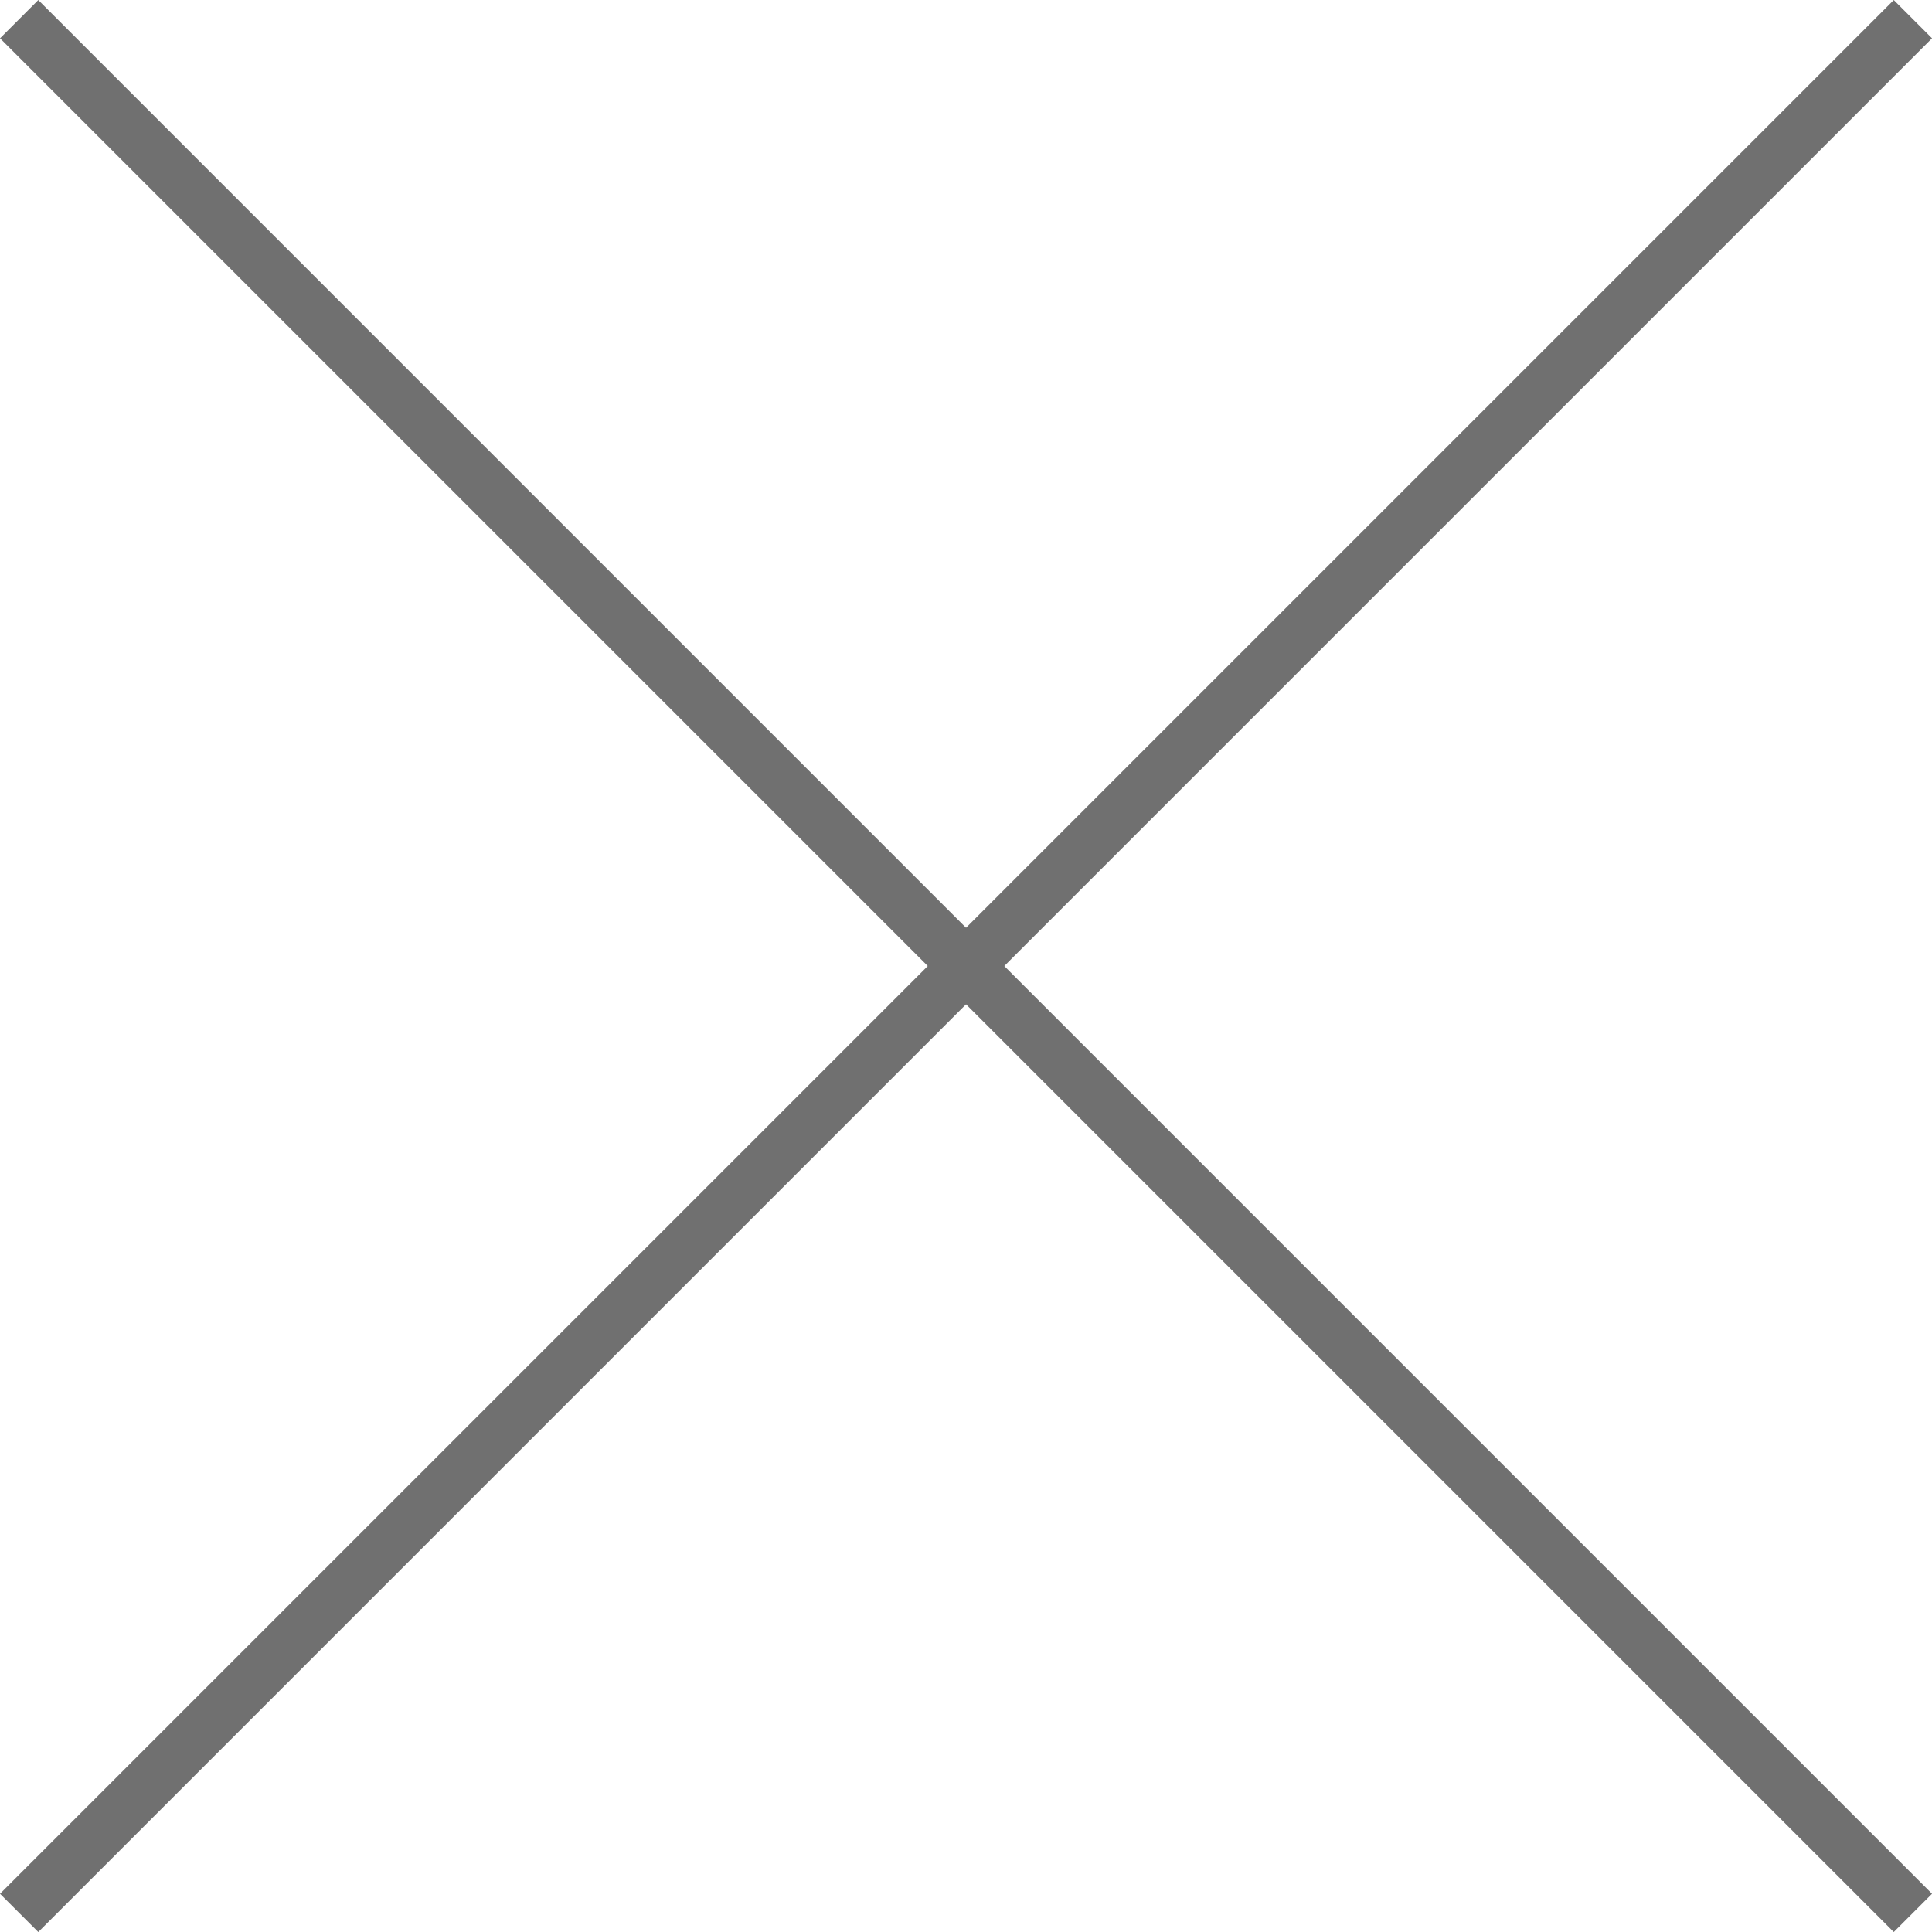
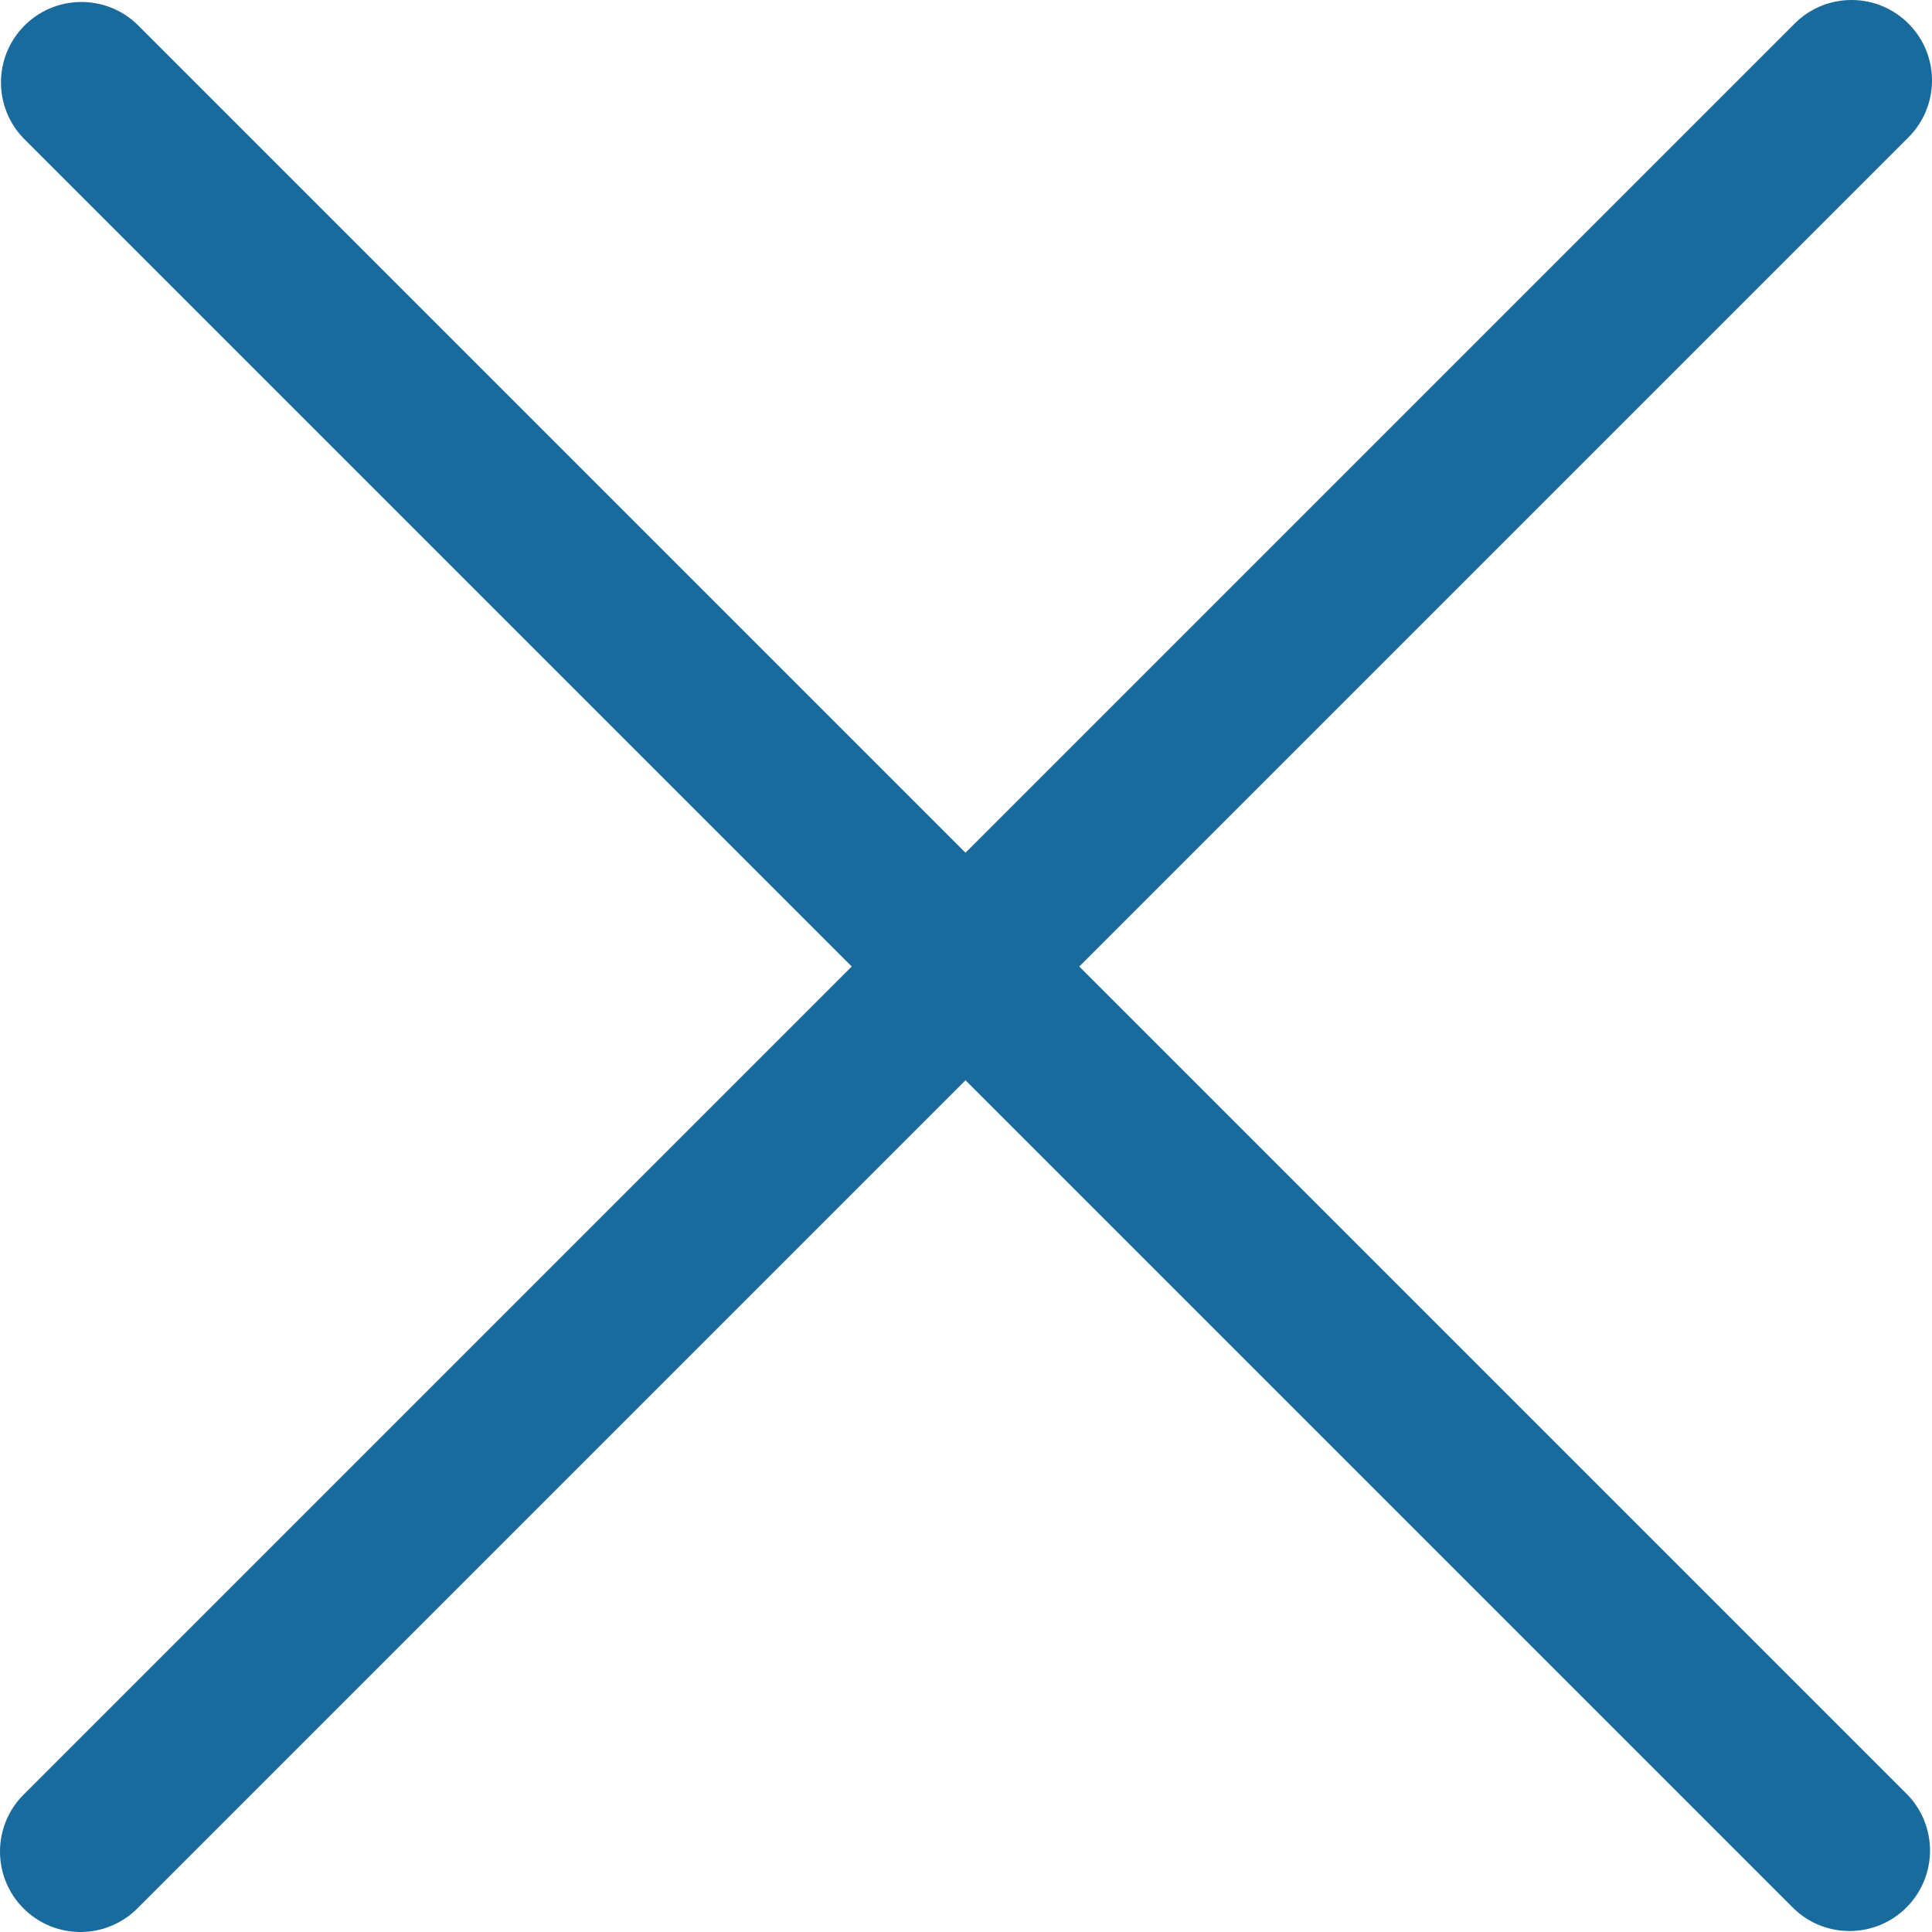
- <svg xmlns="http://www.w3.org/2000/svg" width="35.707" height="35.707" viewBox="0 0 35.707 35.707">
-   <g id="close_modal" data-name="close modal" transform="translate(0.354 0.354)">
-     <line id="Line_1" data-name="Line 1" x1="35" y2="35" fill="none" stroke="#707070" stroke-width="1" />
-     <line id="Line_2" data-name="Line 2" x1="35" y2="35" transform="translate(35) rotate(90)" fill="none" stroke="#707070" stroke-width="1" />
+ <svg xmlns="http://www.w3.org/2000/svg" fill="#186b9c" version="1.1" id="close_modal" x="0px" y="0px" viewBox="0 0 409.806 409.806" style="enable-background:new 0 0 409.806 409.806;" xml:space="preserve">
+   <g>
+     <g>
+       <path d="M228.929,205.01L404.596,29.343c6.78-6.548,6.968-17.352,0.42-24.132c-6.548-6.78-17.352-6.968-24.132-0.42    c-0.142,0.137-0.282,0.277-0.42,0.42L204.796,180.878L29.129,5.21c-6.78-6.548-17.584-6.36-24.132,0.42    c-6.388,6.614-6.388,17.099,0,23.713L180.664,205.01L4.997,380.677c-6.663,6.664-6.663,17.468,0,24.132    c6.664,6.662,17.468,6.662,24.132,0l175.667-175.667l175.667,175.667c6.78,6.548,17.584,6.36,24.132-0.42    c6.387-6.614,6.387-17.099,0-23.712L228.929,205.01z" />
+     </g>
  </g>
+   <g>
+ </g>
+   <g>
+ </g>
+   <g>
+ </g>
+   <g>
+ </g>
+   <g>
+ </g>
+   <g>
+ </g>
+   <g>
+ </g>
+   <g>
+ </g>
+   <g>
+ </g>
+   <g>
+ </g>
+   <g>
+ </g>
+   <g>
+ </g>
+   <g>
+ </g>
+   <g>
+ </g>
+   <g>
+ </g>
</svg>
